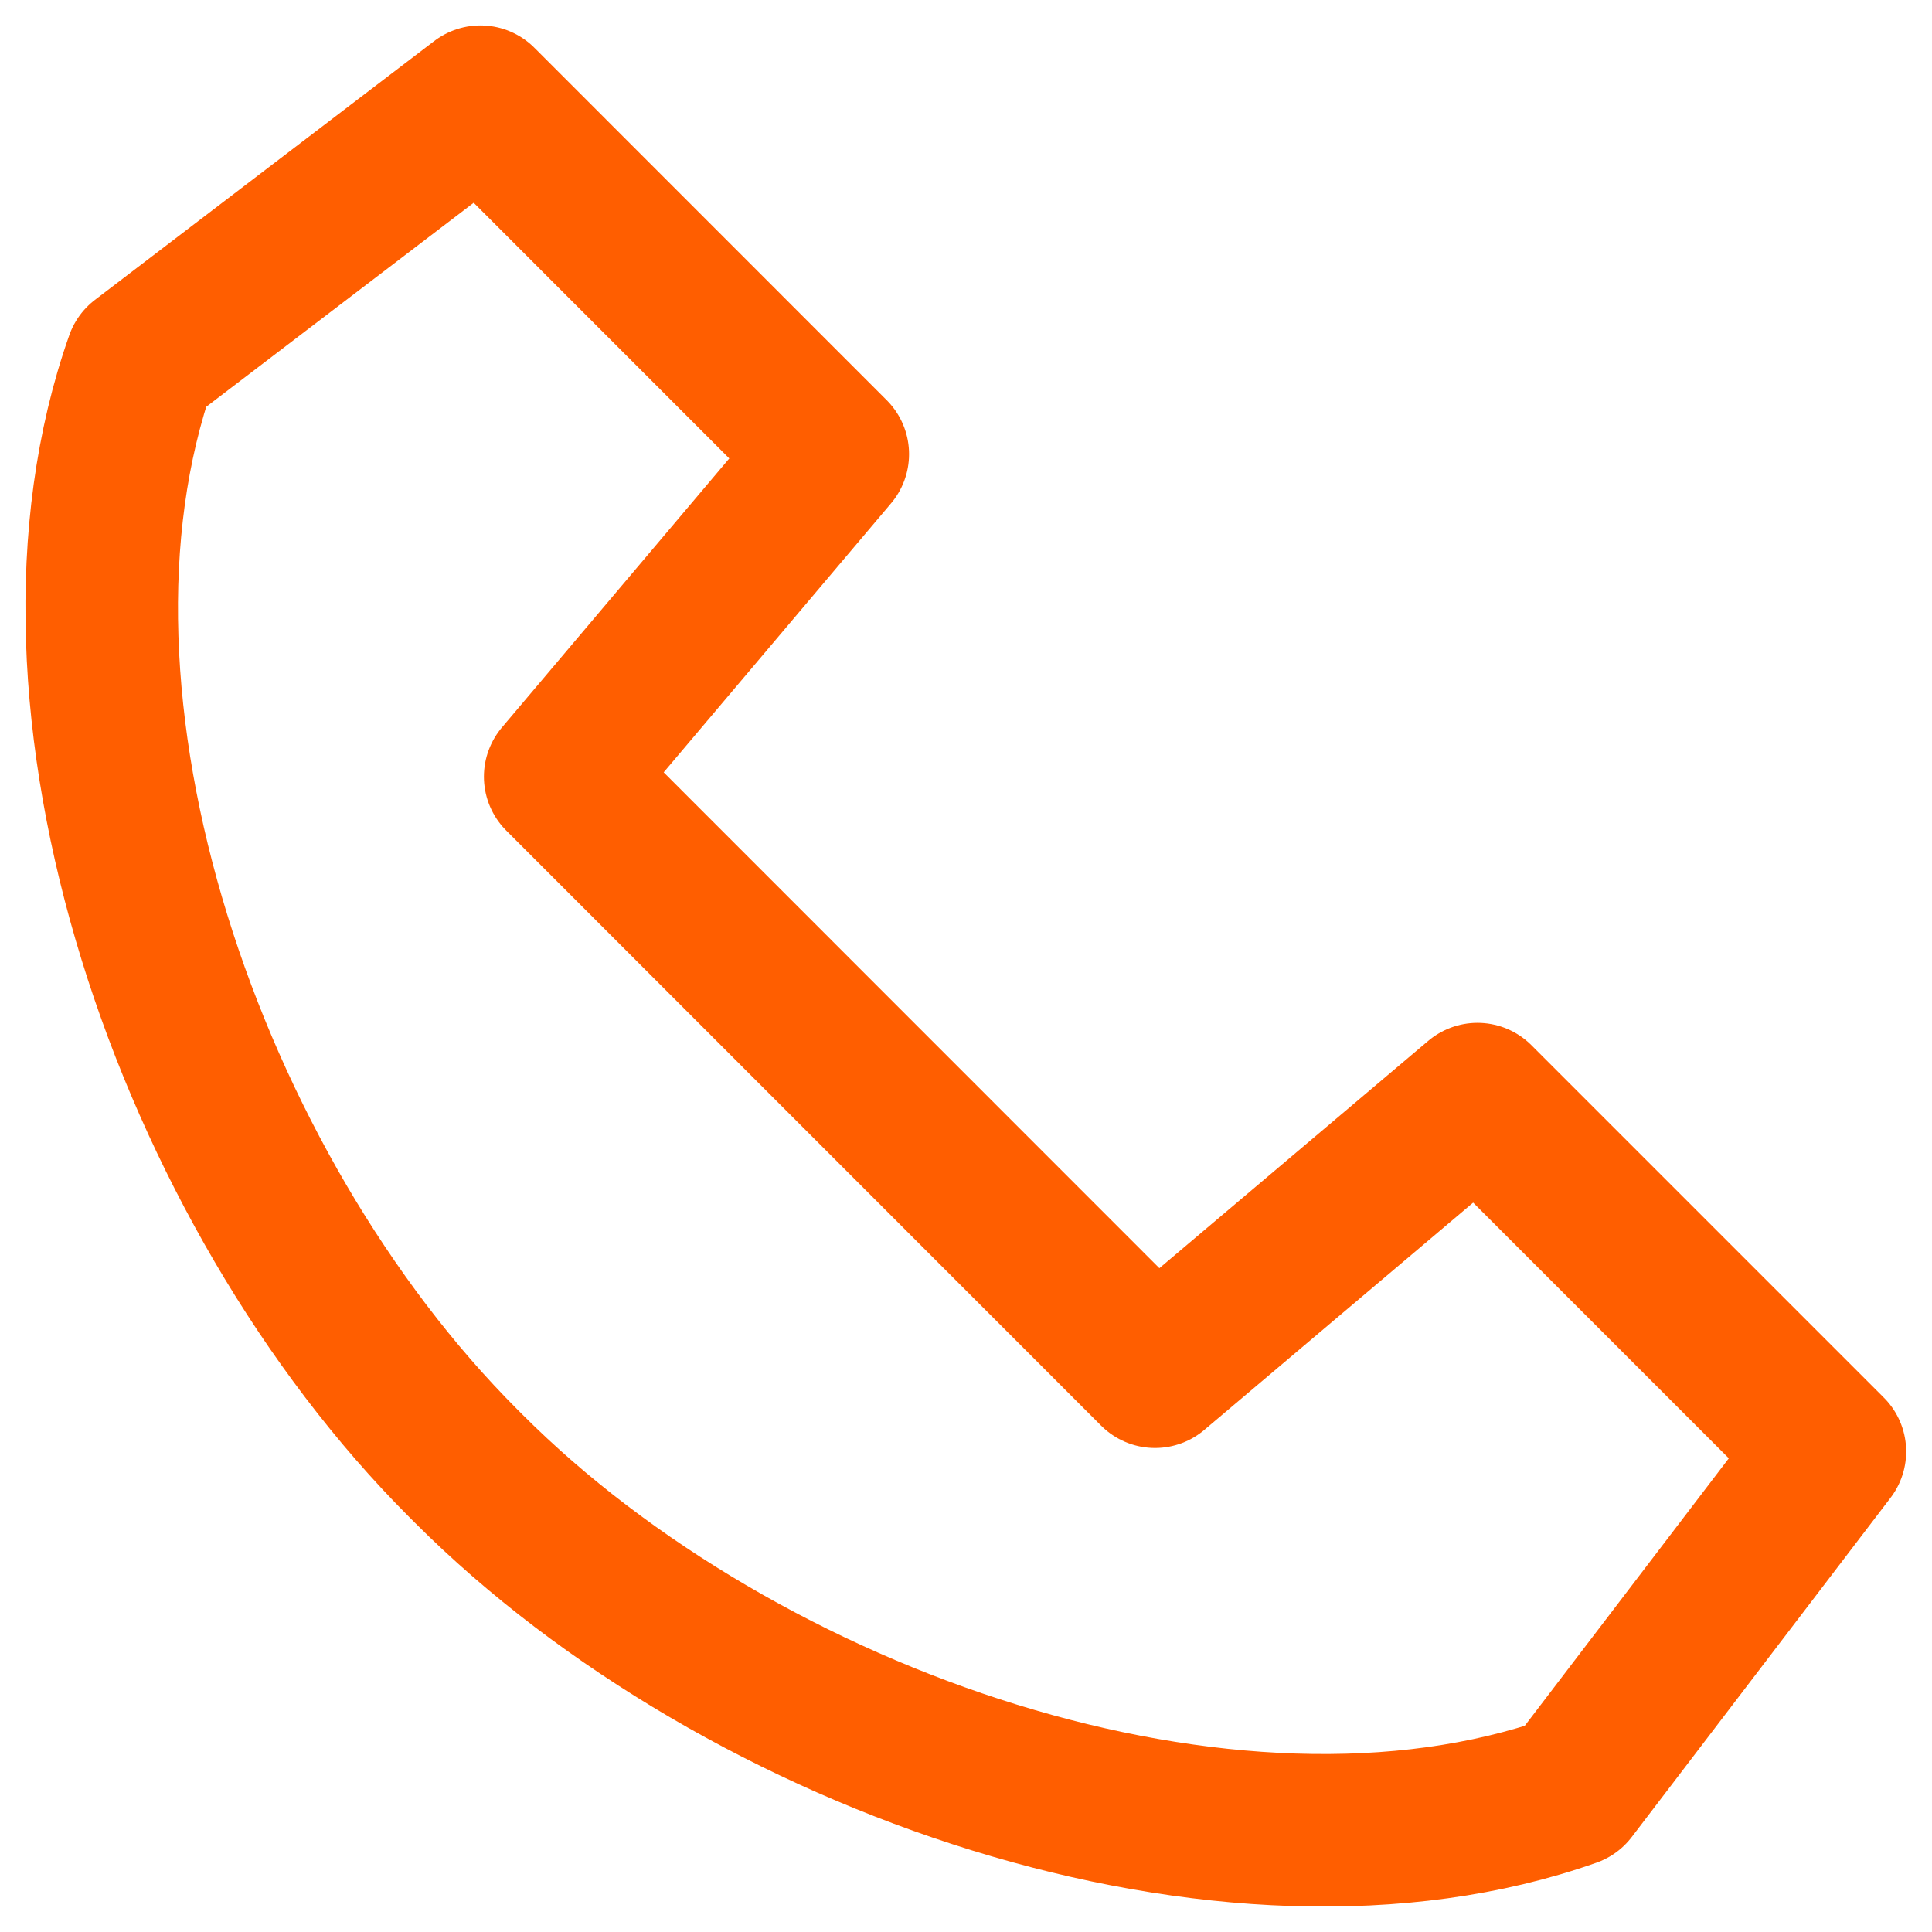
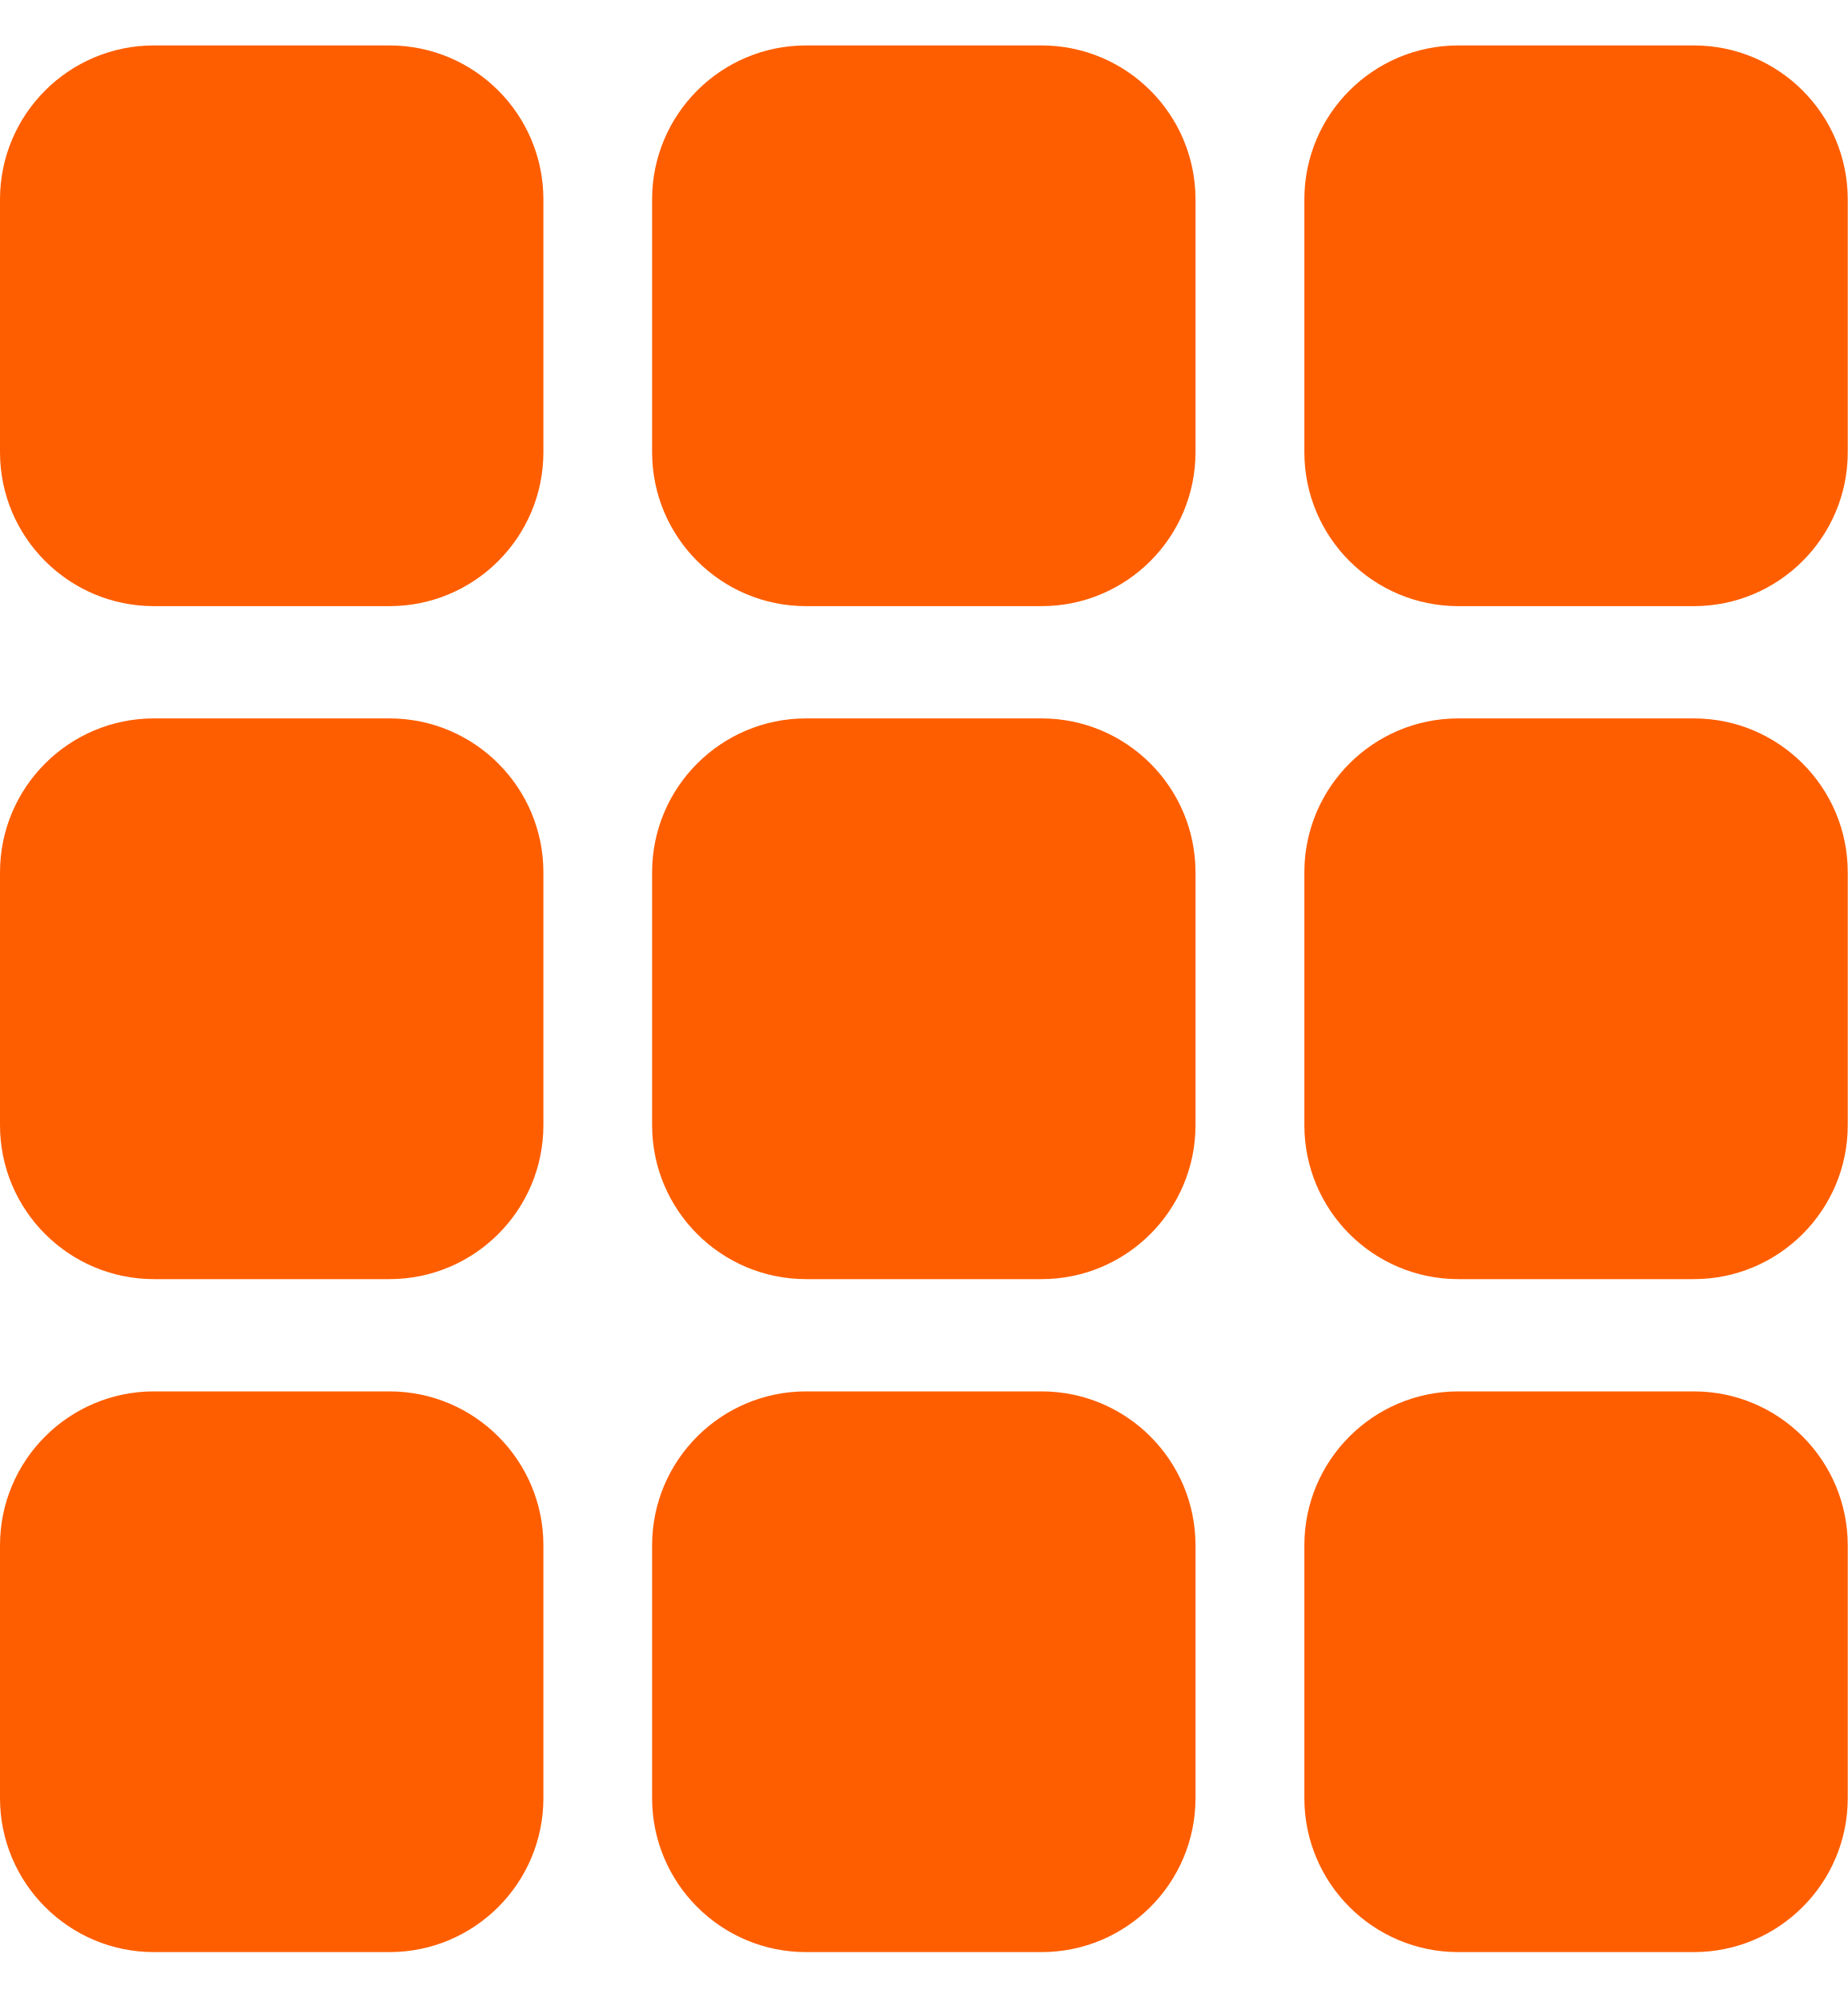
- <svg xmlns="http://www.w3.org/2000/svg" width="19px" height="19px" viewBox="0 0 19 19" version="1.1">
+ <svg xmlns="http://www.w3.org/2000/svg" width="12px" height="13px" viewBox="0 0 12 13" version="1.1">
  <defs />
-   <g id="Symbols" stroke="none" stroke-width="1" fill="none" fill-rule="evenodd" stroke-linecap="round" stroke-linejoin="round">
-     <g id="settings_call_default" stroke="#FF5E00" stroke-width="1.5">
-       <path d="M4.555,14.389 L4.611,14.445 C7.3,17.135 12.097,18.797 15.451,17.611 L17.996,14.275 L14.53,10.809 L11.359,13.49 L8.462,10.592 L8.406,10.536 L5.509,7.638 L8.19,4.466 L4.725,1 L1.389,3.545 C0.203,6.902 1.865,11.698 4.555,14.389 Z" id="call_icon" />
+   <g id="Page-1" stroke="none" stroke-width="1" fill="none" fill-rule="evenodd">
+     <g id="08-INCALL-02-Simple-Chiffrement" transform="translate(-301, -64)" fill="#FF5E00">
+       <g id="dialer_dtmf" transform="translate(301, 64)">
+         <g id="Group-2">
+           <rect id="Rectangle" x="0" y="0.295" width="3.529" height="3.641" rx="1" />
+           <rect id="Rectangle-Copy" x="4.235" y="0.295" width="3.529" height="3.641" rx="1" />
+           <rect id="Rectangle-Copy-2" x="8.471" y="0.295" width="3.529" height="3.641" rx="1" />
+           <rect id="Rectangle" x="0" y="4.665" width="3.529" height="3.641" rx="1" />
+           <rect id="Rectangle-Copy" x="4.235" y="4.665" width="3.529" height="3.641" rx="1" />
+           <rect id="Rectangle-Copy-2" x="8.471" y="4.665" width="3.529" height="3.641" rx="1" />
+           <rect id="Rectangle" x="0" y="9.035" width="3.529" height="3.641" rx="1" />
+           <rect id="Rectangle-Copy" x="4.235" y="9.035" width="3.529" height="3.641" rx="1" />
+           <rect id="Rectangle-Copy-2" x="8.471" y="9.035" width="3.529" height="3.641" rx="1" />
+         </g>
+       </g>
    </g>
  </g>
</svg>
